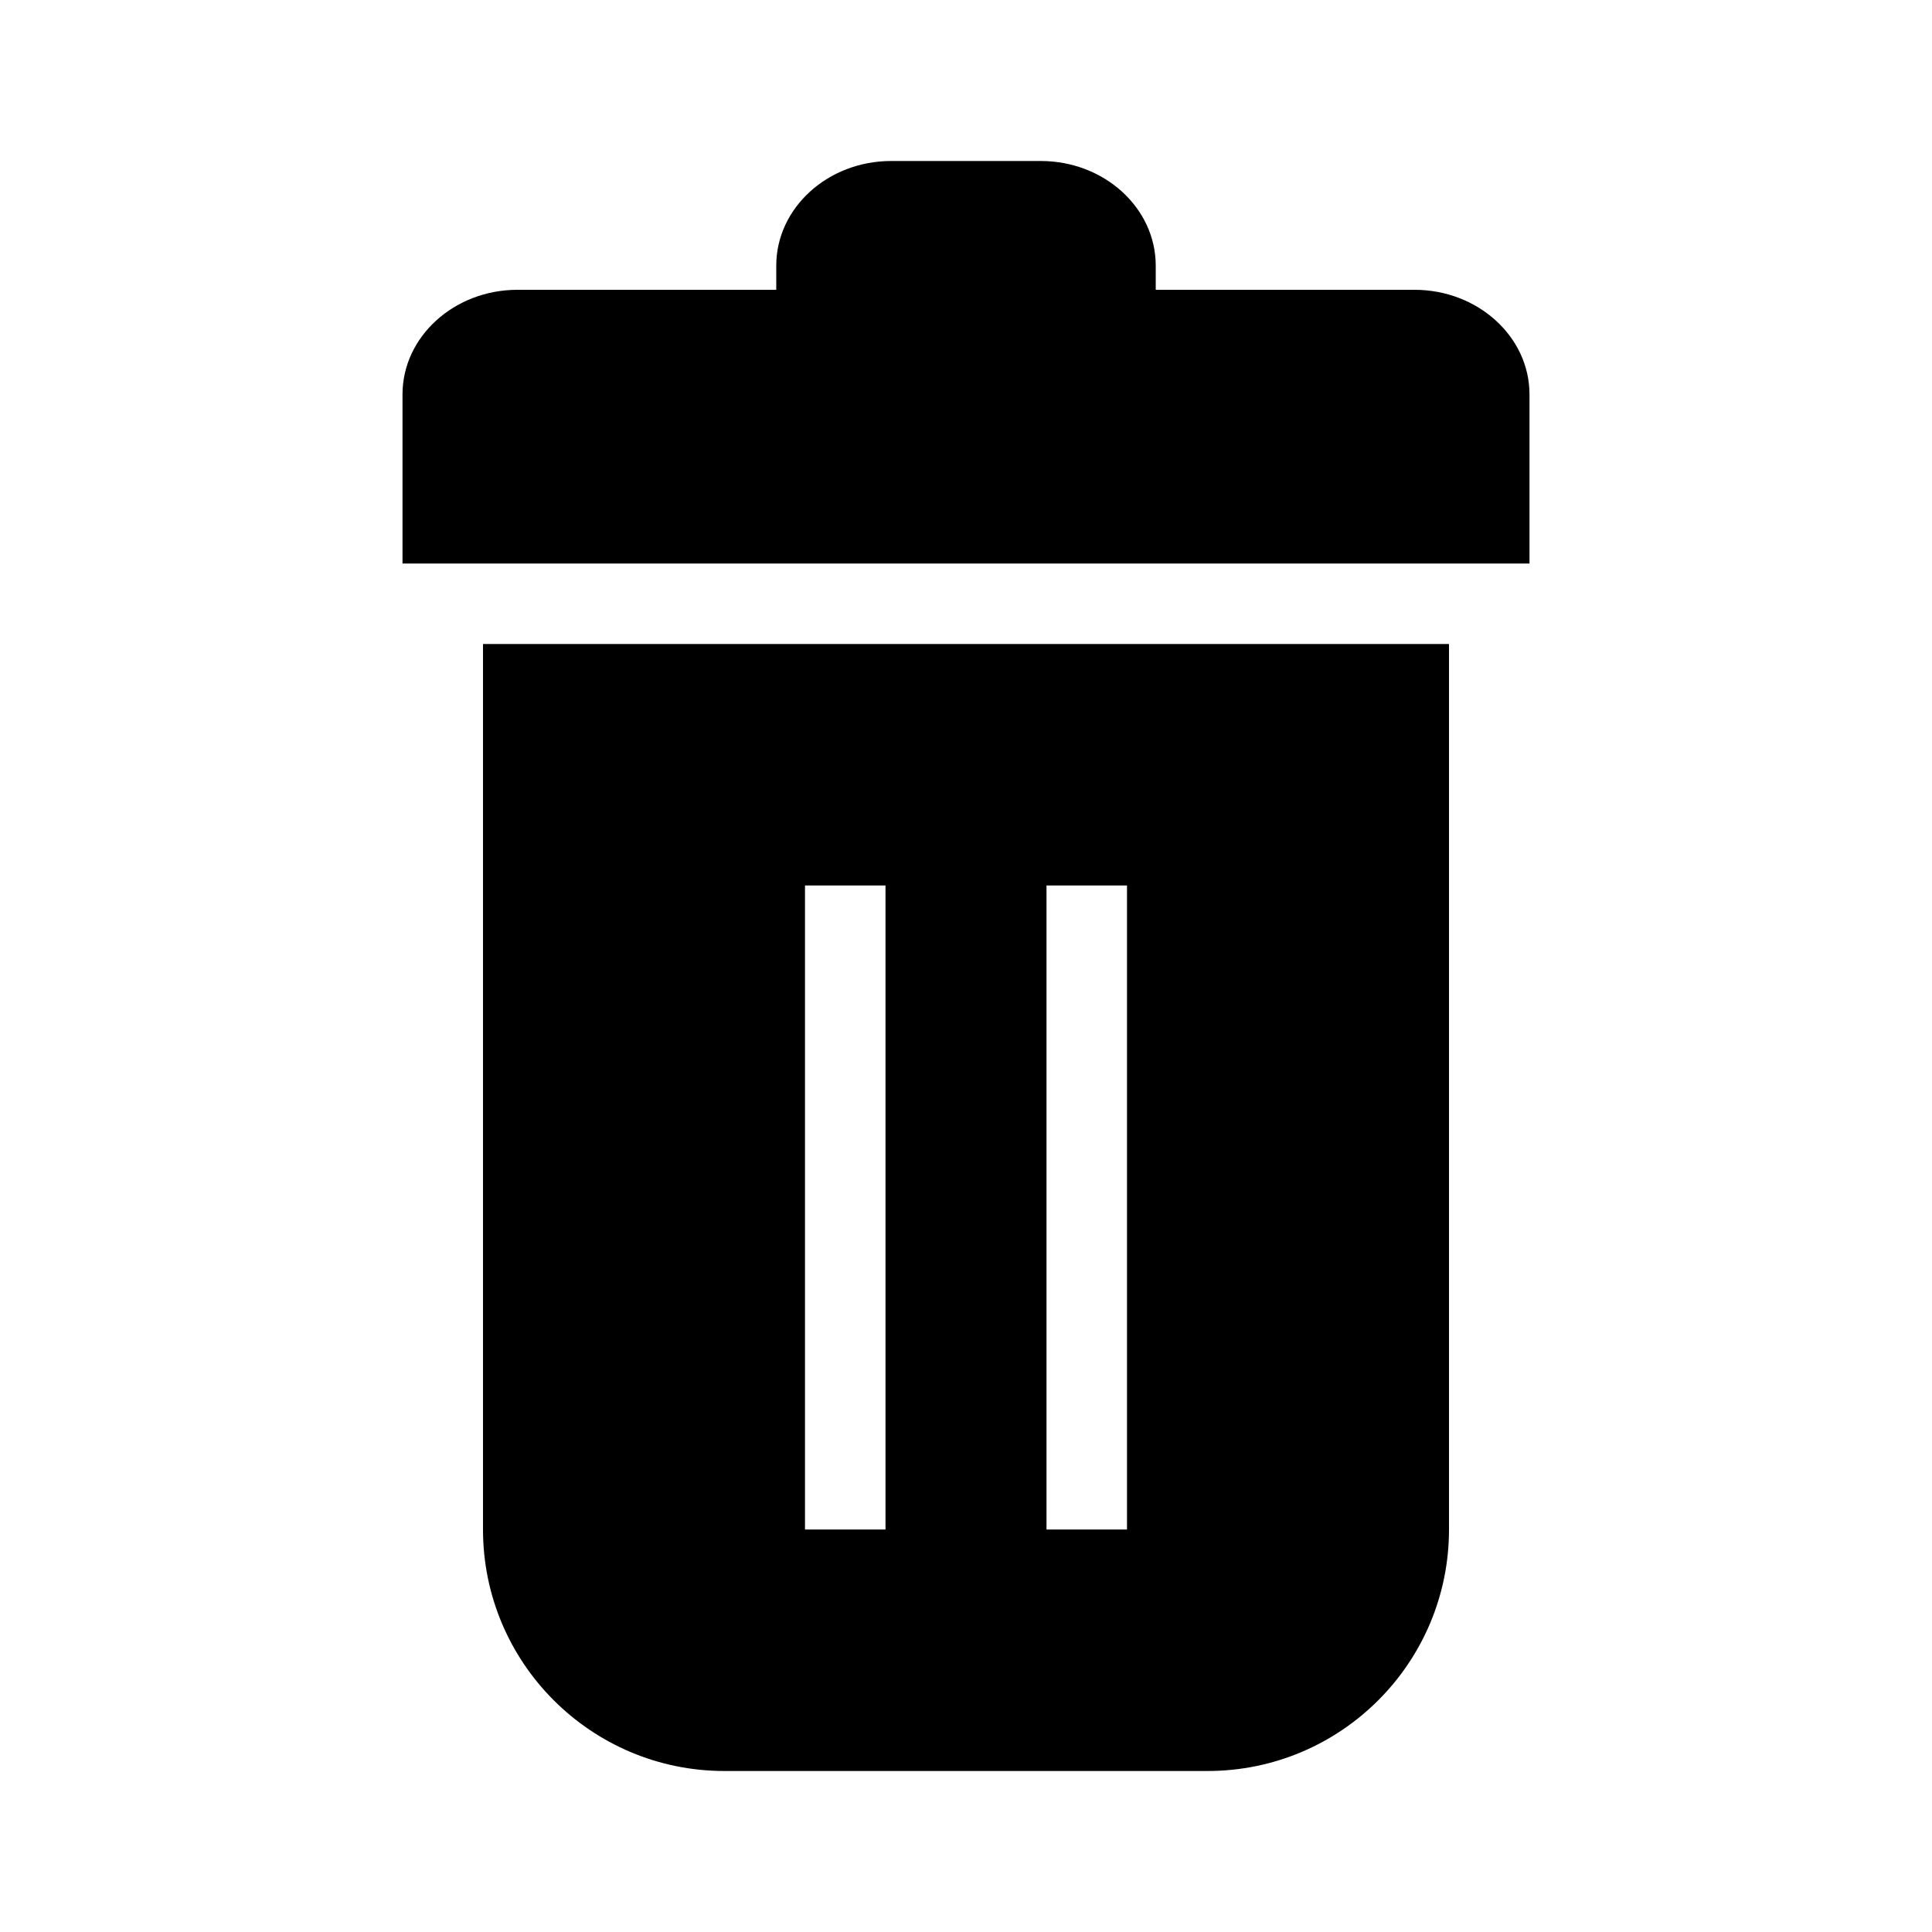
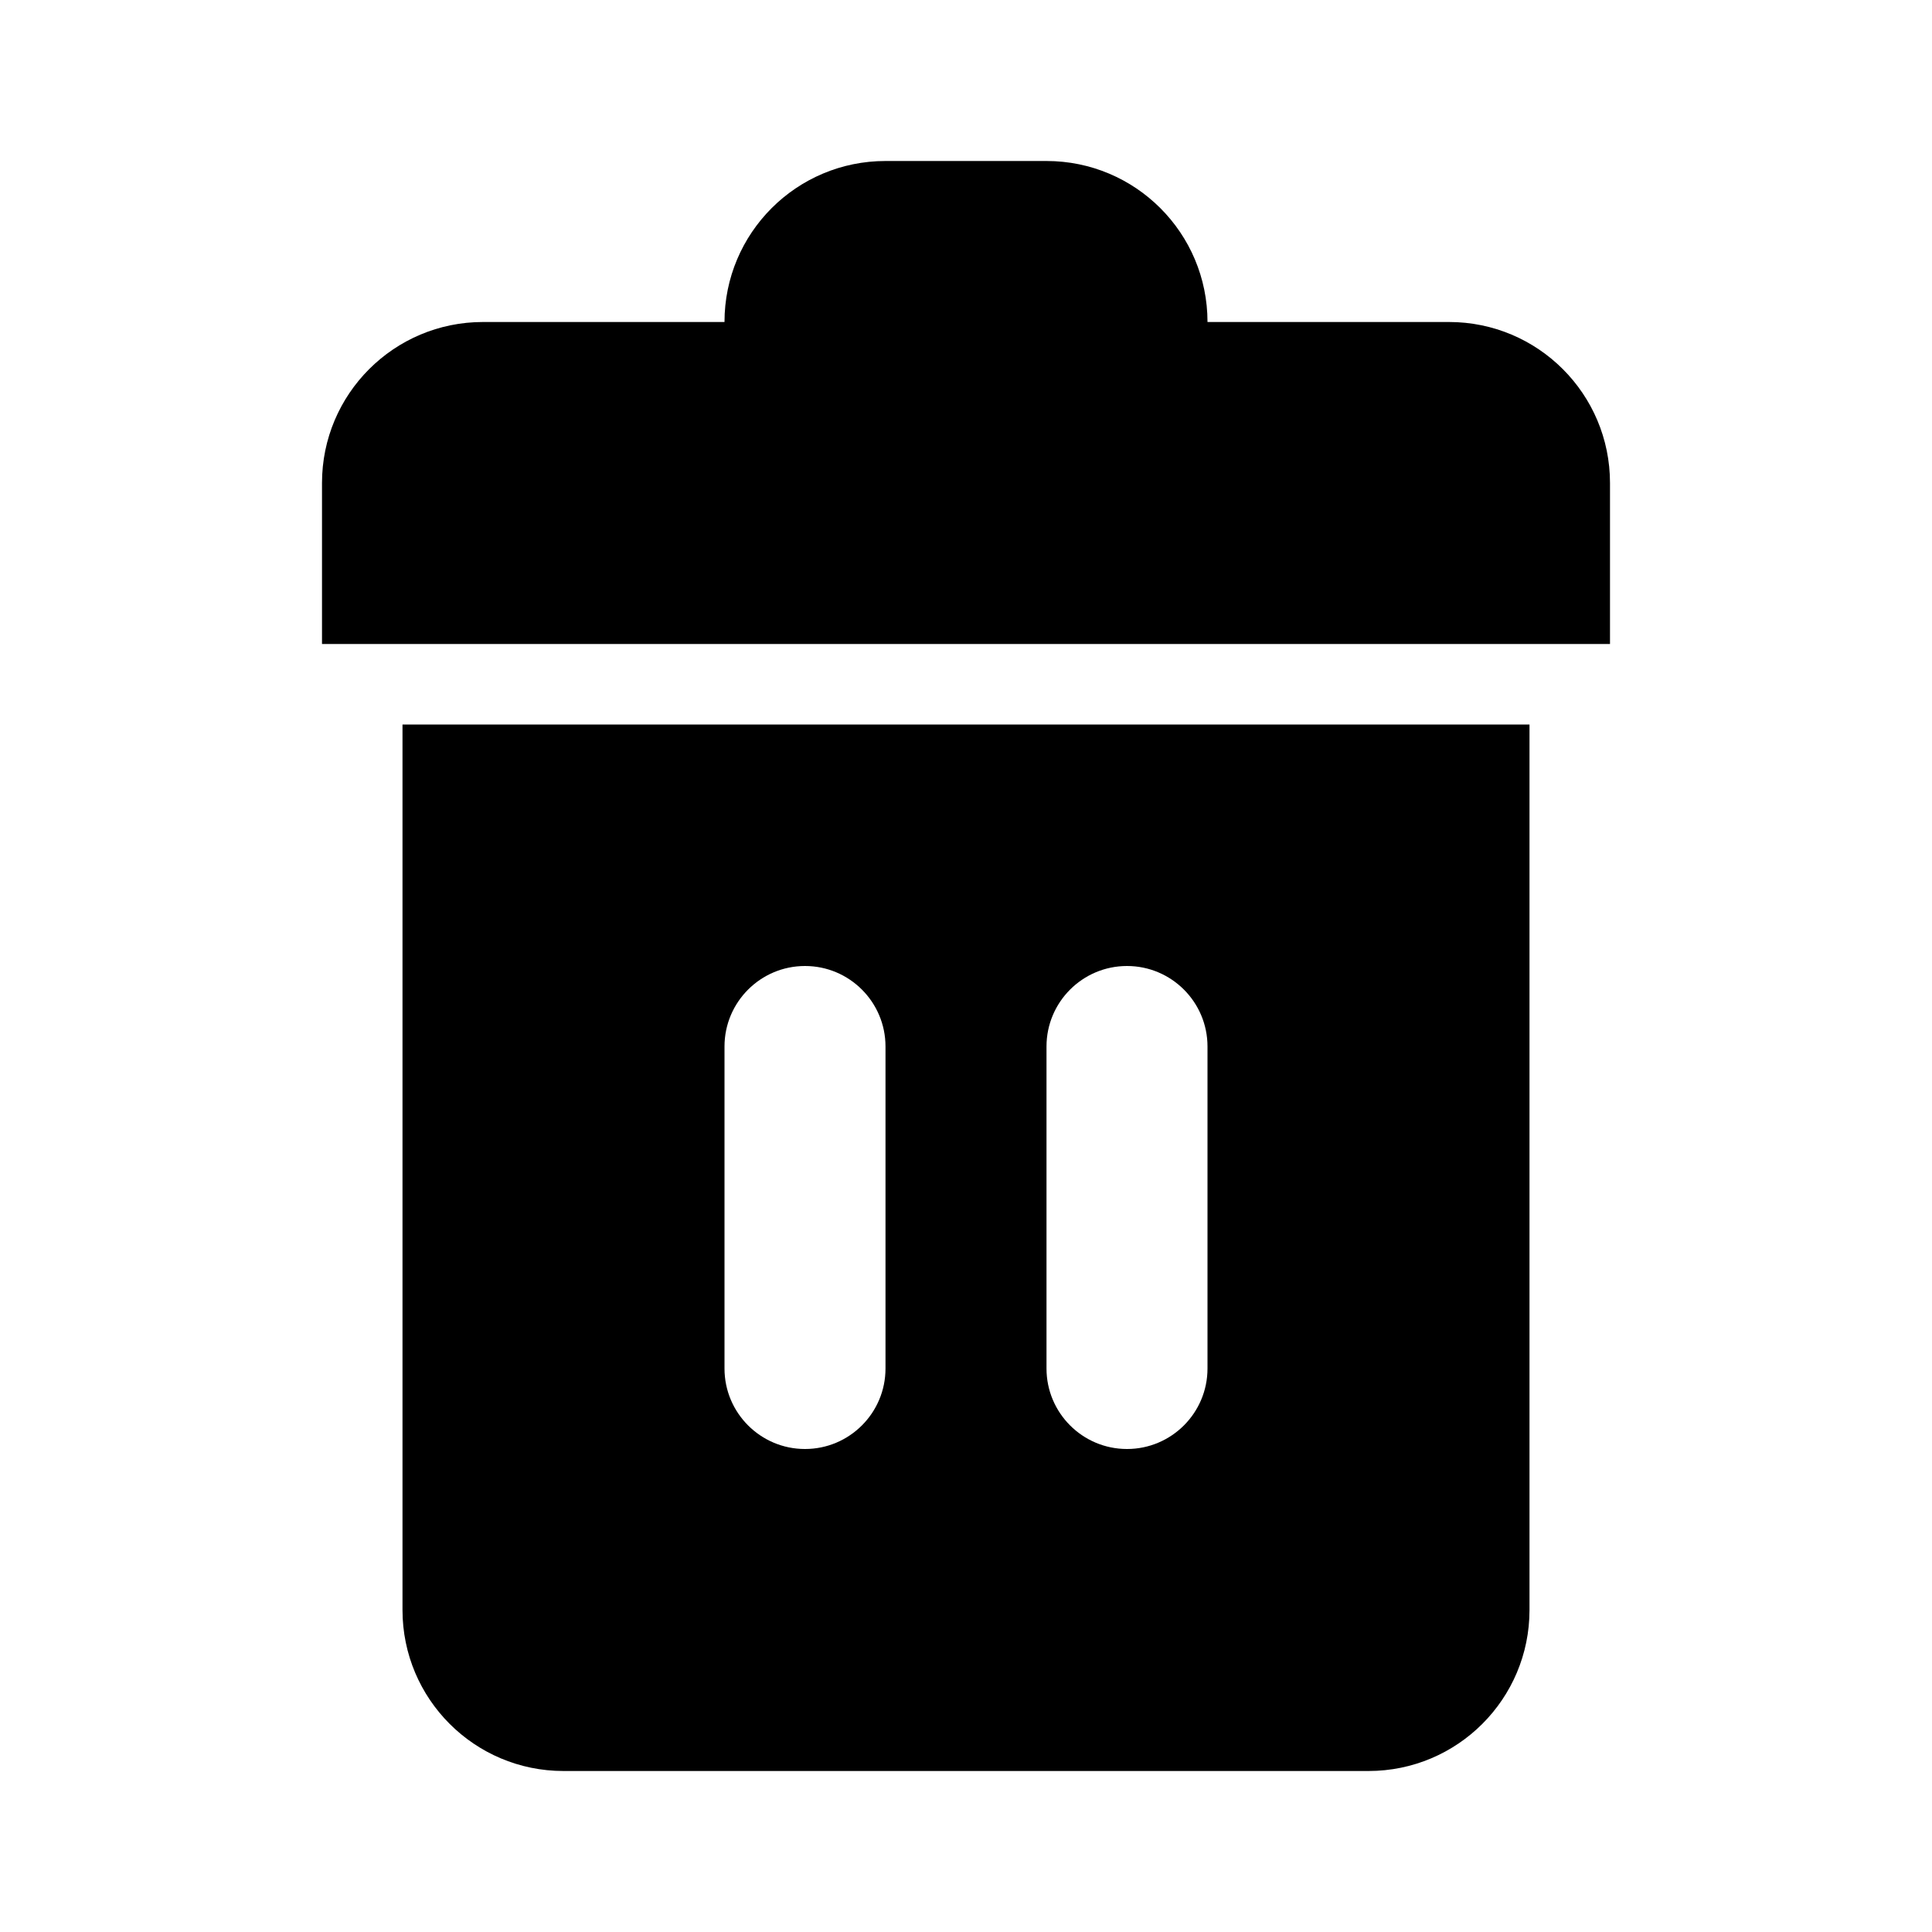
- <svg xmlns="http://www.w3.org/2000/svg" width="24px" height="24px" viewBox="0 0 24 24" version="1.1">
-   <defs />
-   <g id="Page-1" stroke="none" stroke-width="1" fill="none" fill-rule="evenodd">
-     <g id="24x24_trash_filled" fill="#000000">
-       <path d="M6,19 L6,8 L18,8 L18,19 C18,20.657 16.657,22 15,22 L9,22 C7.343,22 6,20.657 6,19 Z M13,19 L14,19 L14,11 L13,11 L13,19 Z M10,19 L11,19 L11,11 L10,11 L10,19 Z M17.571,3.6 C18.359,3.6 19,4.183 19,4.9 L19,7 L5,7 L5,4.9 C5,4.183 5.641,3.6 6.429,3.6 L9.643,3.6 L9.643,3.3 C9.643,2.583 10.283,2 11.071,2 L12.929,2 C13.717,2 14.357,2.583 14.357,3.3 L14.357,3.6 L17.571,3.6 Z" id="Icon" />
-     </g>
-   </g>
+ <svg xmlns="http://www.w3.org/2000/svg" width="24" height="24" viewBox="0 0 24 24">
+   <path d="M5,9 L19,9 L19,20 C19,21.105 18.105,22 17,22 L7,22 C5.895,22 5,21.105 5,20 L5,9 Z M9,4 C9,2.895 9.895,2 11,2 L13,2 C14.105,2 15,2.895 15,4 L18,4 C19.105,4 20,4.895 20,6 L20,8 L4,8 L4,6 C4,4.895 4.895,4 6,4 L9,4 Z M10,12 C9.448,12 9,12.448 9,13 L9,17 C9,17.552 9.448,18 10,18 C10.552,18 11,17.552 11,17 L11,13 C11,12.448 10.552,12 10,12 Z M14,12 C13.448,12 13,12.448 13,13 L13,17 C13,17.552 13.448,18 14,18 C14.552,18 15,17.552 15,17 L15,13 C15,12.448 14.552,12 14,12 Z" />
</svg>
